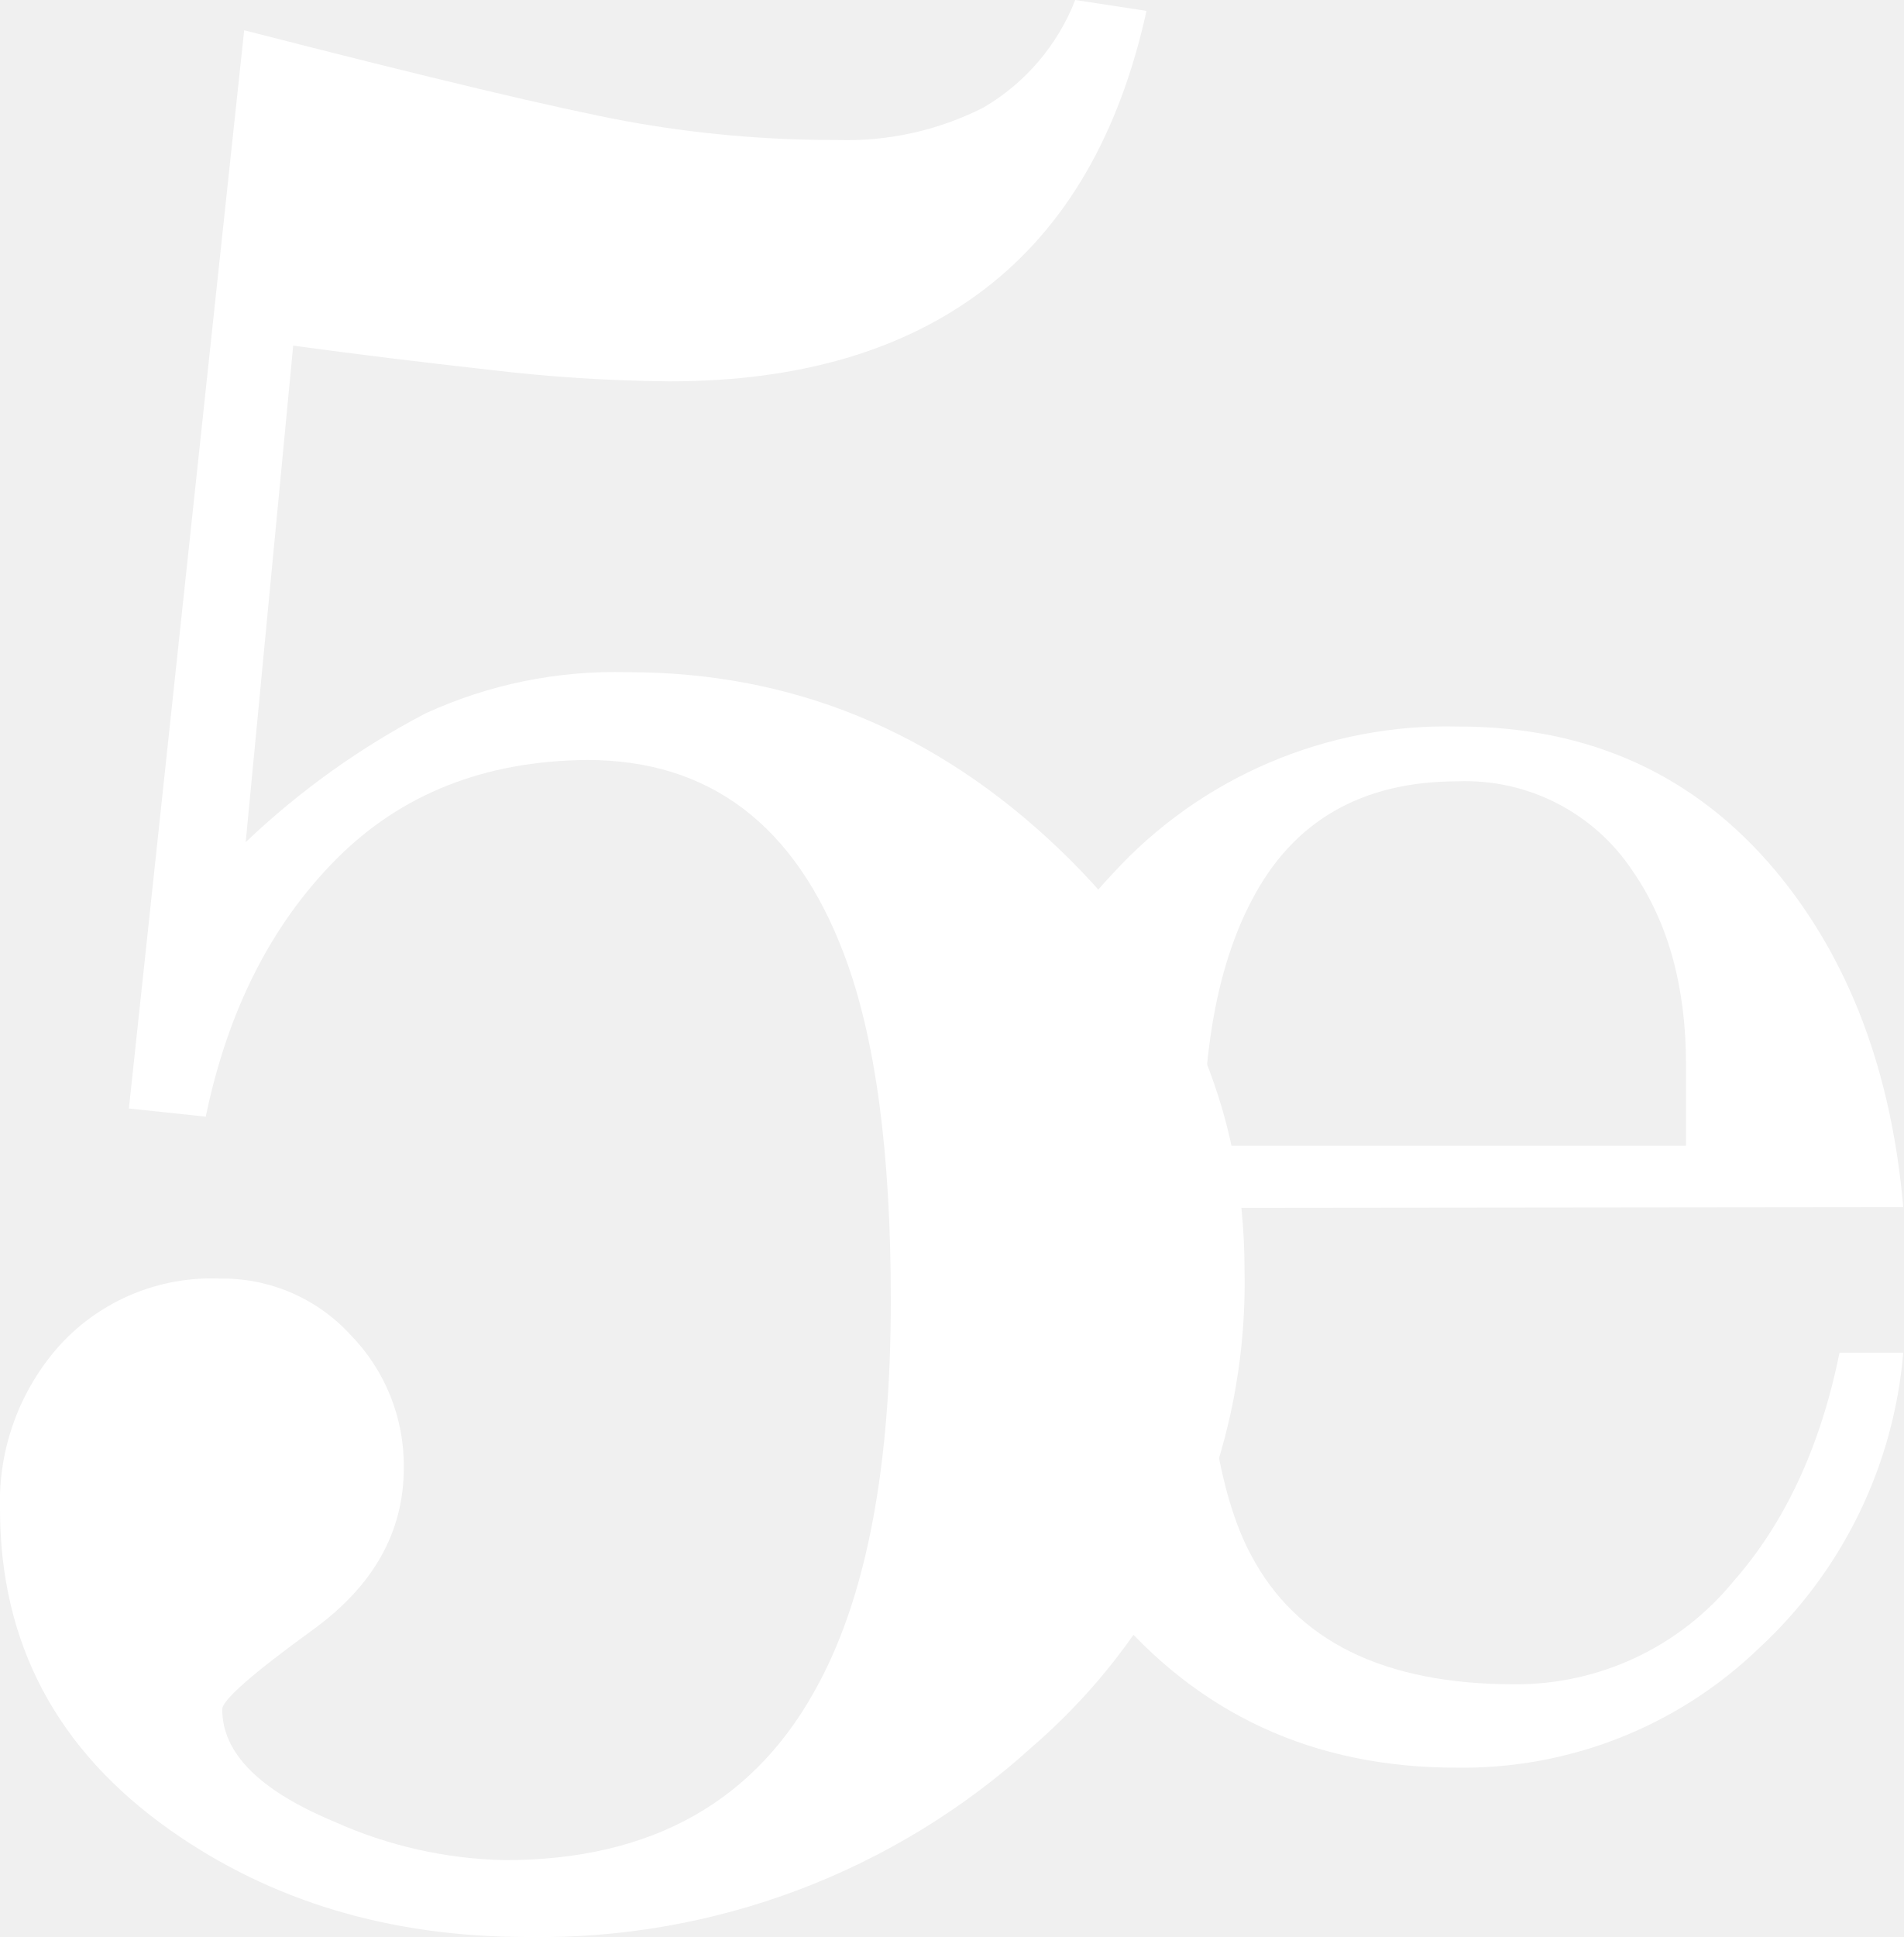
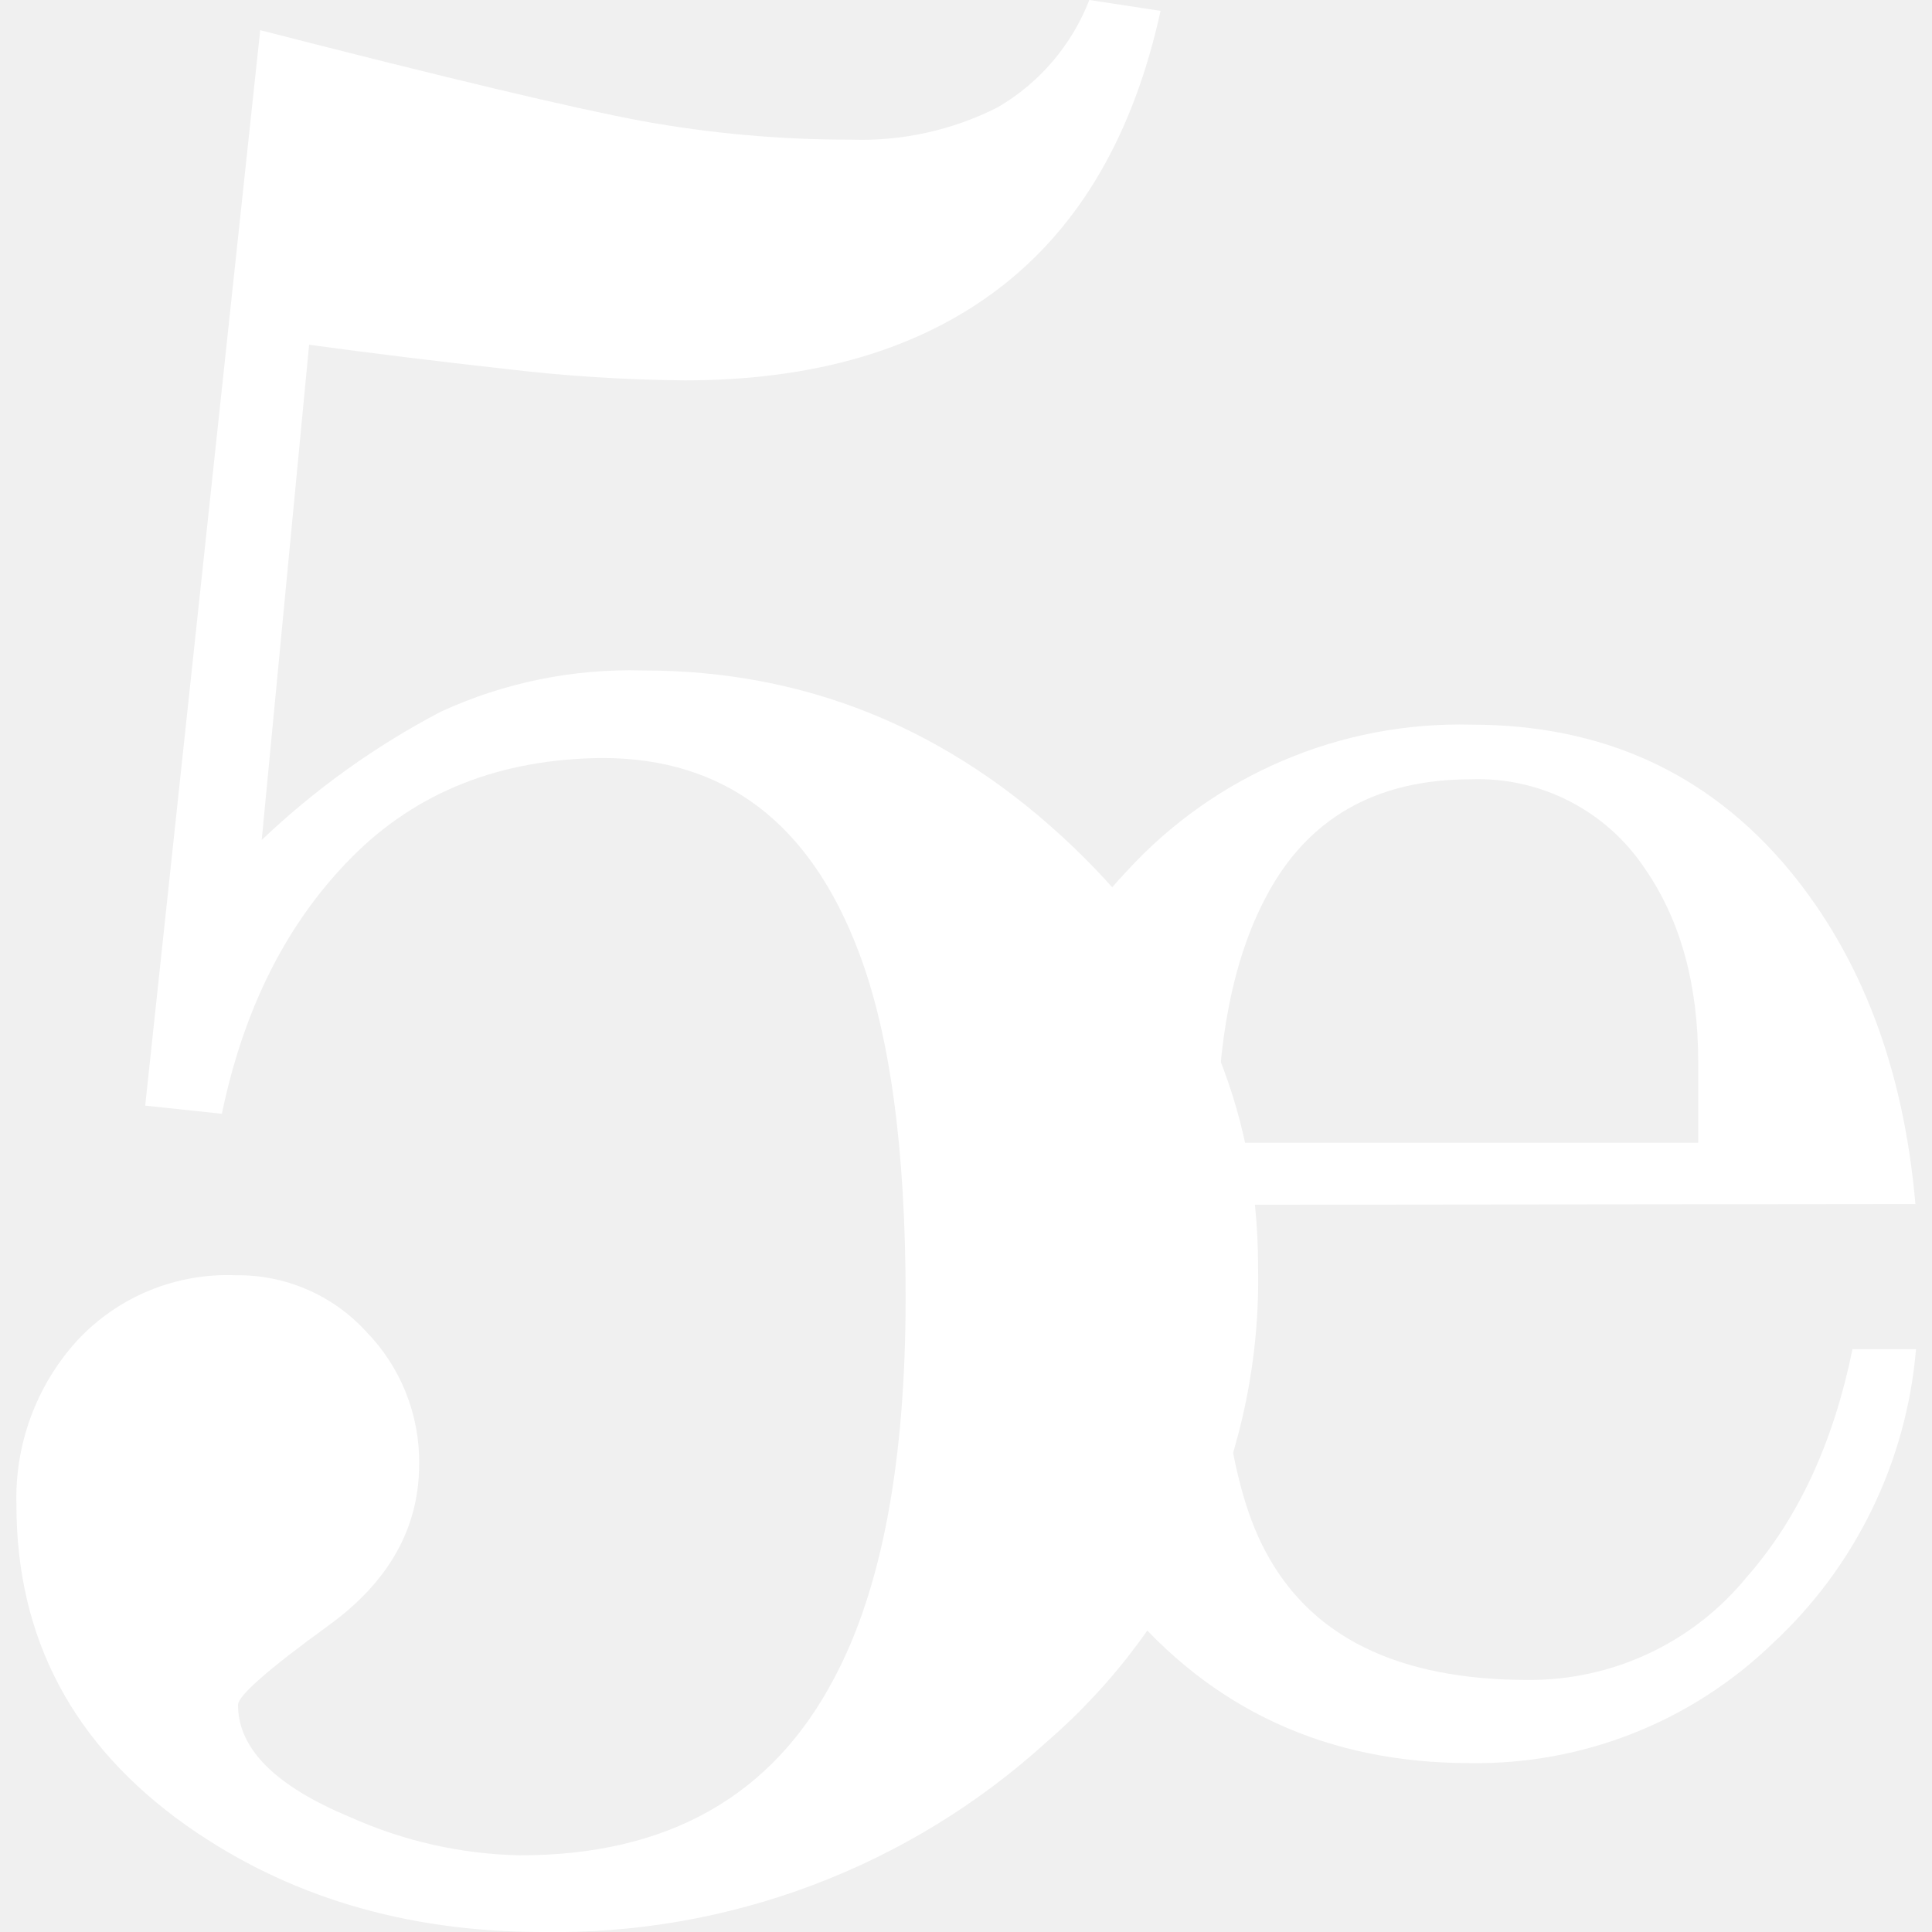
- <svg xmlns="http://www.w3.org/2000/svg" viewBox="0 0 125.8 128">
+ <svg xmlns="http://www.w3.org/2000/svg" viewBox="0 0 128 128">
  <defs>
-     <style>.b9ab784b-e993-4fb2-a470-d13edfd3cdfb{fill:#fff;}</style>
+     <style>.a8075340-1414-478a-ad1c-9648ada373b4{fill:none;}.afefcac0-fd03-4a9b-9b98-d2b67dcc9340{fill:#fff;}</style>
  </defs>
-   <g id="b5221353-fca9-4c07-86dc-3f02a96024e7" data-name="Layer 2">
-     <g id="b7848982-7bc9-4f06-88e1-0eefc4e1cb5d" data-name="white logo">
-       <path class="b9ab784b-e993-4fb2-a470-d13edfd3cdfb" d="M13.6,73.79q2.18-10.52,8.61-17T38.8,50.22q12.15,0,17,12.87,3.09,8.16,3.08,22.85,0,16.32-4.71,25.2Q48,122.93,33.36,122.92a28.87,28.87,0,0,1-11.24-2.53q-7.44-3.09-7.43-7.44c0-.6,2-2.36,6-5.26s6-6.46,6-10.69a12.36,12.36,0,0,0-3.53-8.8,11.47,11.47,0,0,0-8.62-3.71A13.58,13.58,0,0,0,4,88.84,15.49,15.49,0,0,0,0,99.72Q0,113,11.24,120.93q10,7.06,23.57,7.07a48.43,48.43,0,0,0,33.45-12.6,40.49,40.49,0,0,0,14-31.46q0-16.12-12.25-27.83T41.47,44.42a30,30,0,0,0-13.34,2.72,52.57,52.57,0,0,0-11.89,8.51l3.14-32.81q6.16.84,13,1.6a107.79,107.79,0,0,0,11.88.76q12.87,0,20.85-6.12T75.78.72L71.07,0A14.22,14.22,0,0,1,65,7.11a19.94,19.94,0,0,1-9.7,2.14A76.32,76.32,0,0,1,41.34,8q-6.72-1.25-25.2-6L8.52,73.25Z" />
-       <path class="b9ab784b-e993-4fb2-a470-d13edfd3cdfb" d="M125.8,79.77q-1.17-13.48-8.41-22.19-8-9.57-21-9.57a29.9,29.9,0,0,0-22.84,9.72,33.21,33.21,0,0,0-9.07,23.49,37.76,37.76,0,0,0,8.82,25q8.82,10.59,22.95,10.59a28.23,28.23,0,0,0,20-7.88,30,30,0,0,0,9.55-19.54h-4.21q-1.89,9.28-7,15.09a18.54,18.54,0,0,1-14.5,6.82q-12.91,0-17.41-8.56-3.19-5.94-3.19-20.16l-.15-2.76ZM79.53,75.71q0-10.15,3.22-16.24,4.09-7.84,13.61-7.84a13.26,13.26,0,0,1,11.57,5.95q3.51,5.09,3.51,12.76v5.37Z" />
+   <g id="af1f2329-3c79-4579-9741-cfb0e8bbee7a" data-name="Layer 2">
+     <g id="a00adcb6-a93a-4ba0-85ca-1dadfbaad820" data-name="white logo">
+       <rect class="a8075340-1414-478a-ad1c-9648ada373b4" width="128" height="128" />
+       <path class="afefcac0-fd03-4a9b-9b98-d2b67dcc9340" d="M14.7,73.79q2.18-10.52,8.61-17T39.9,50.22q12.15,0,17,12.87Q60,71.25,60,85.94q0,16.32-4.71,25.2-6.16,11.79-20.85,11.78a28.87,28.87,0,0,1-11.24-2.53q-7.44-3.09-7.43-7.44c0-.6,2-2.36,6-5.26s6-6.46,6-10.69a12.36,12.36,0,0,0-3.53-8.8,11.47,11.47,0,0,0-8.61-3.71A13.59,13.59,0,0,0,5.09,88.84a15.49,15.49,0,0,0-4,10.88q0,13.23,11.24,21.21,10,7.06,23.57,7.07a48.43,48.43,0,0,0,33.45-12.6,40.49,40.49,0,0,0,14-31.46q0-16.12-12.25-27.83T42.57,44.42a30,30,0,0,0-13.34,2.72,52.57,52.57,0,0,0-11.89,8.51l3.14-32.81q6.16.84,13,1.6a107.79,107.79,0,0,0,11.88.76q12.87,0,20.86-6.12T76.89.72L72.17,0A14.17,14.17,0,0,1,66.1,7.11a19.91,19.91,0,0,1-9.7,2.14A76.32,76.32,0,0,1,42.44,8q-6.7-1.25-25.2-6L9.62,73.25Z" />
+       <path class="afefcac0-fd03-4a9b-9b98-d2b67dcc9340" d="M126.9,79.77q-1.17-13.48-8.41-22.19-8-9.57-21-9.57a29.91,29.91,0,0,0-22.85,9.72,33.2,33.2,0,0,0-9.06,23.49,37.75,37.75,0,0,0,8.81,25q8.82,10.59,23,10.59a28.23,28.23,0,0,0,20-7.88,30,30,0,0,0,9.55-19.54h-4.21q-1.89,9.28-7,15.09a18.54,18.54,0,0,1-14.5,6.82q-12.92,0-17.41-8.56-3.19-5.94-3.19-20.16l-.14-2.76ZM80.63,75.71q0-10.15,3.22-16.24,4.09-7.84,13.61-7.84A13.26,13.26,0,0,1,109,57.58q3.51,5.09,3.51,12.76v5.37Z" />
    </g>
  </g>
</svg>
